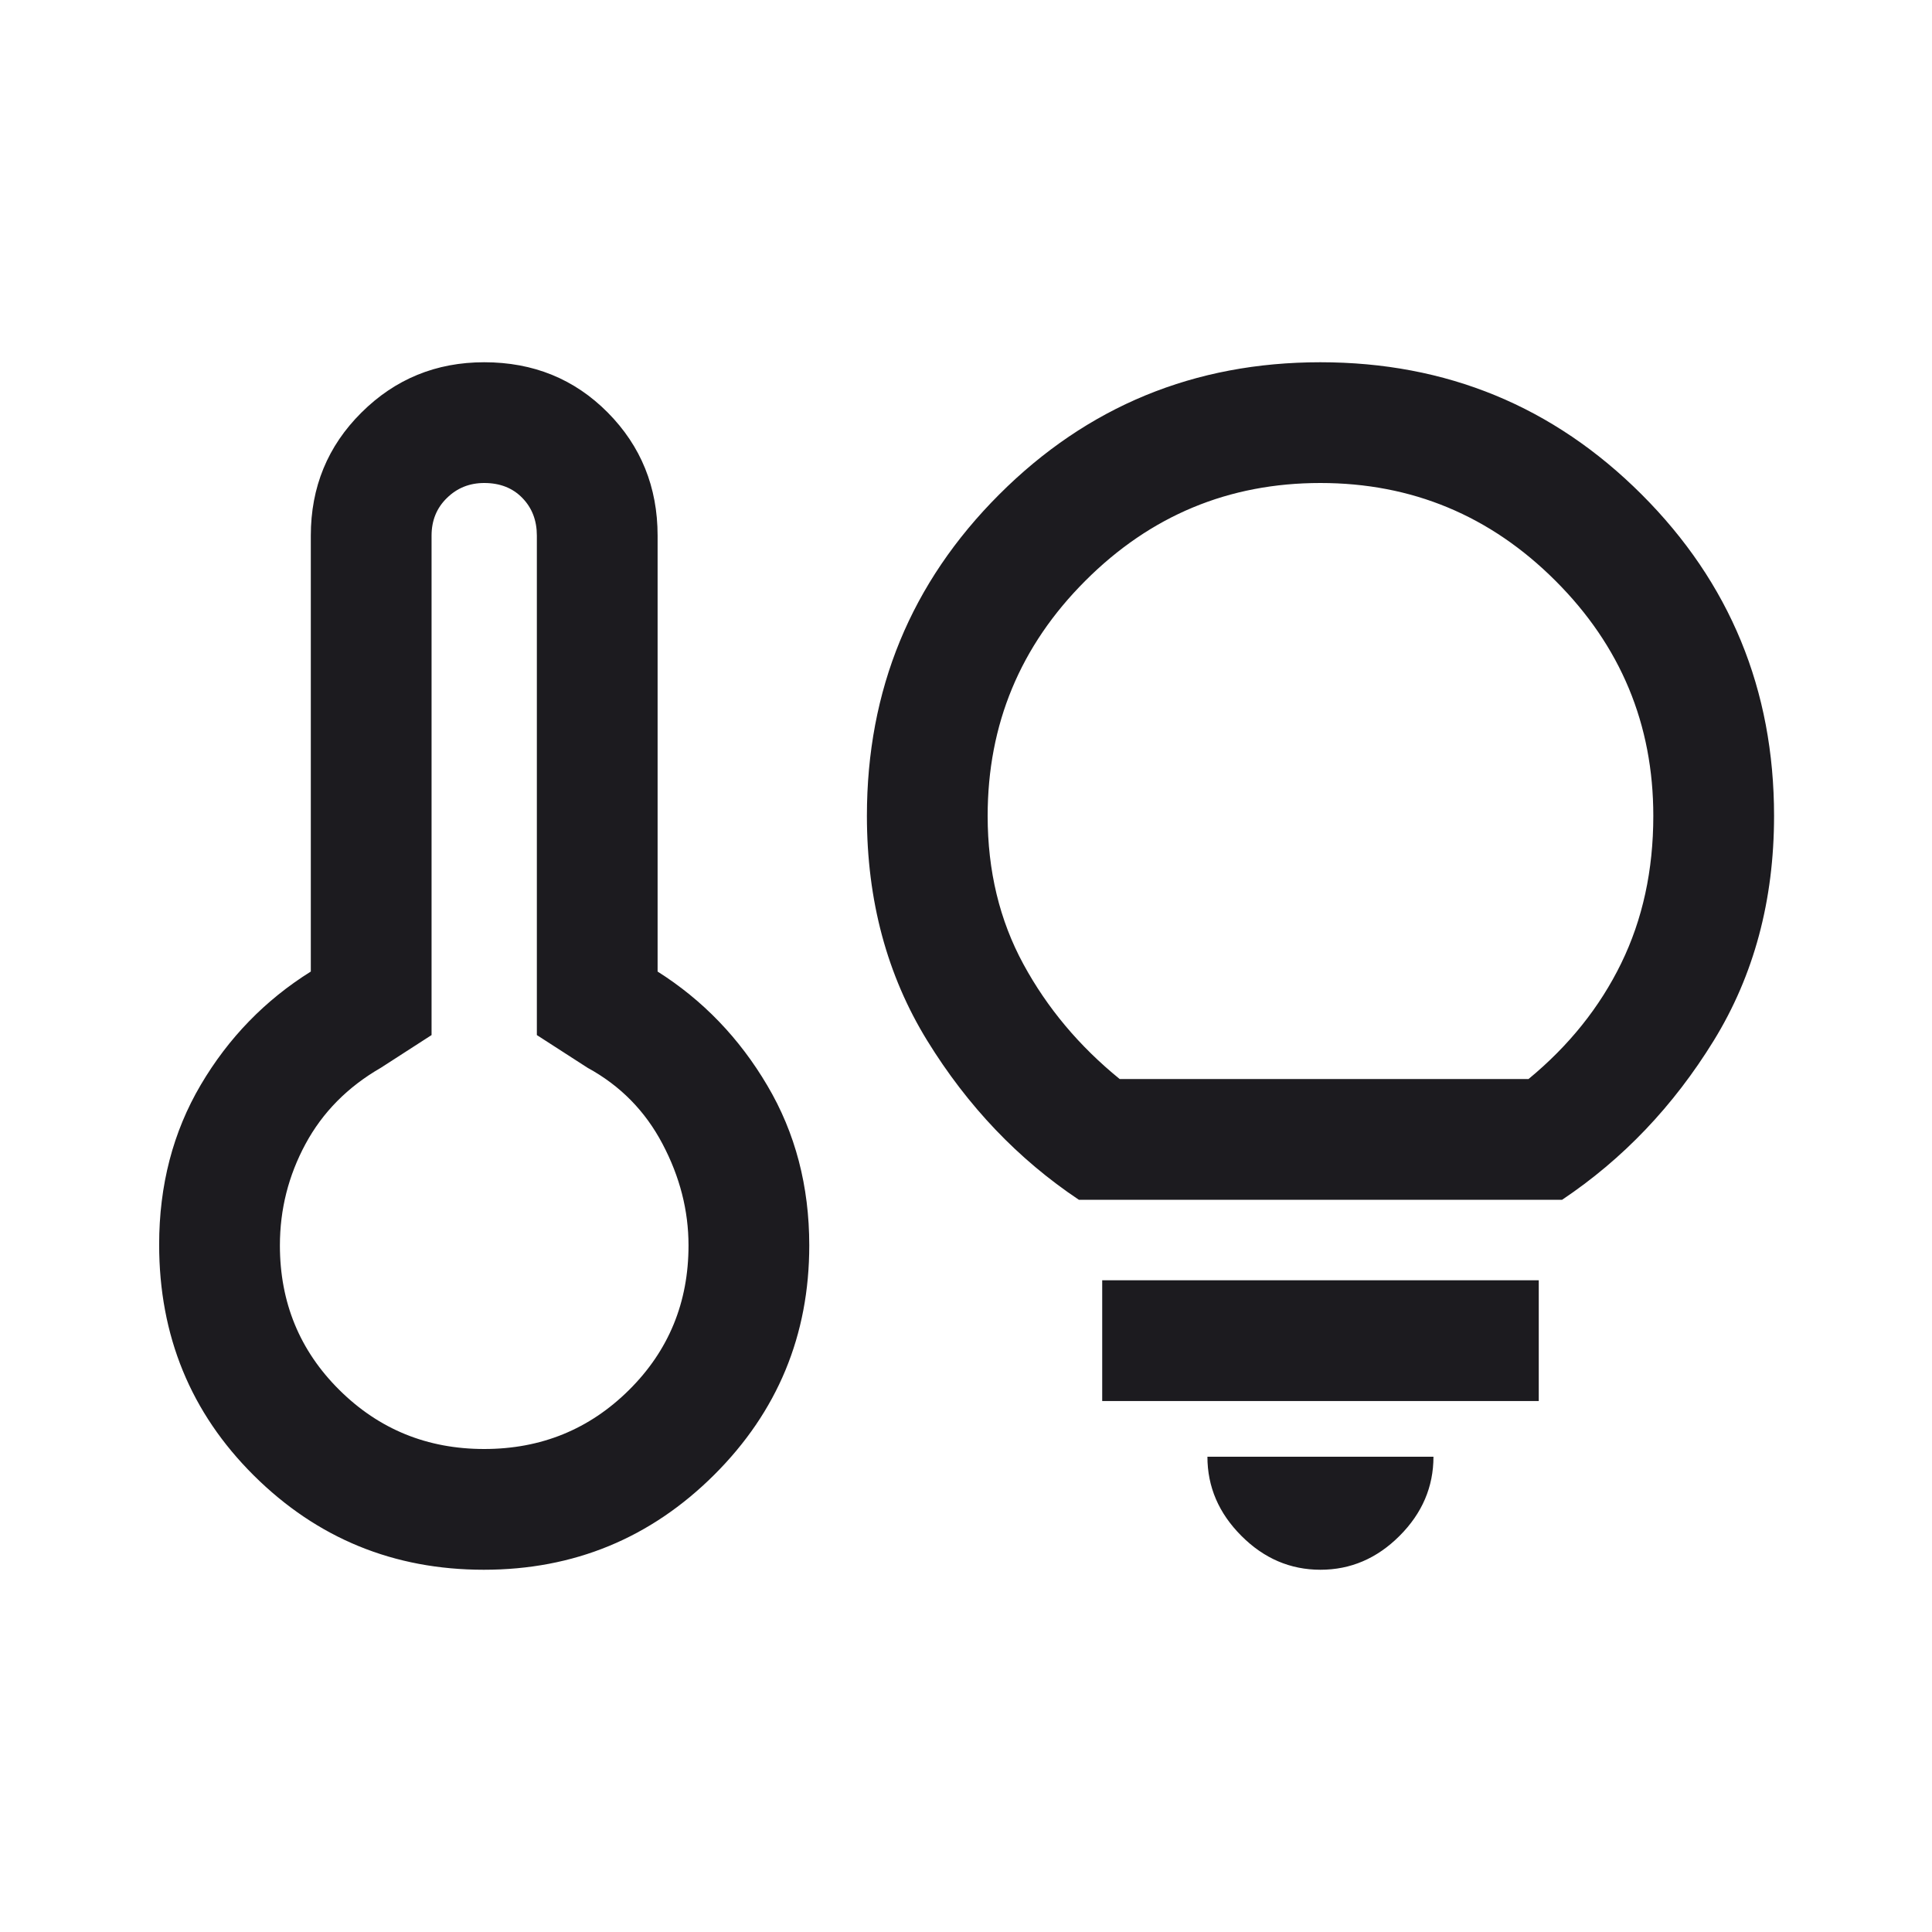
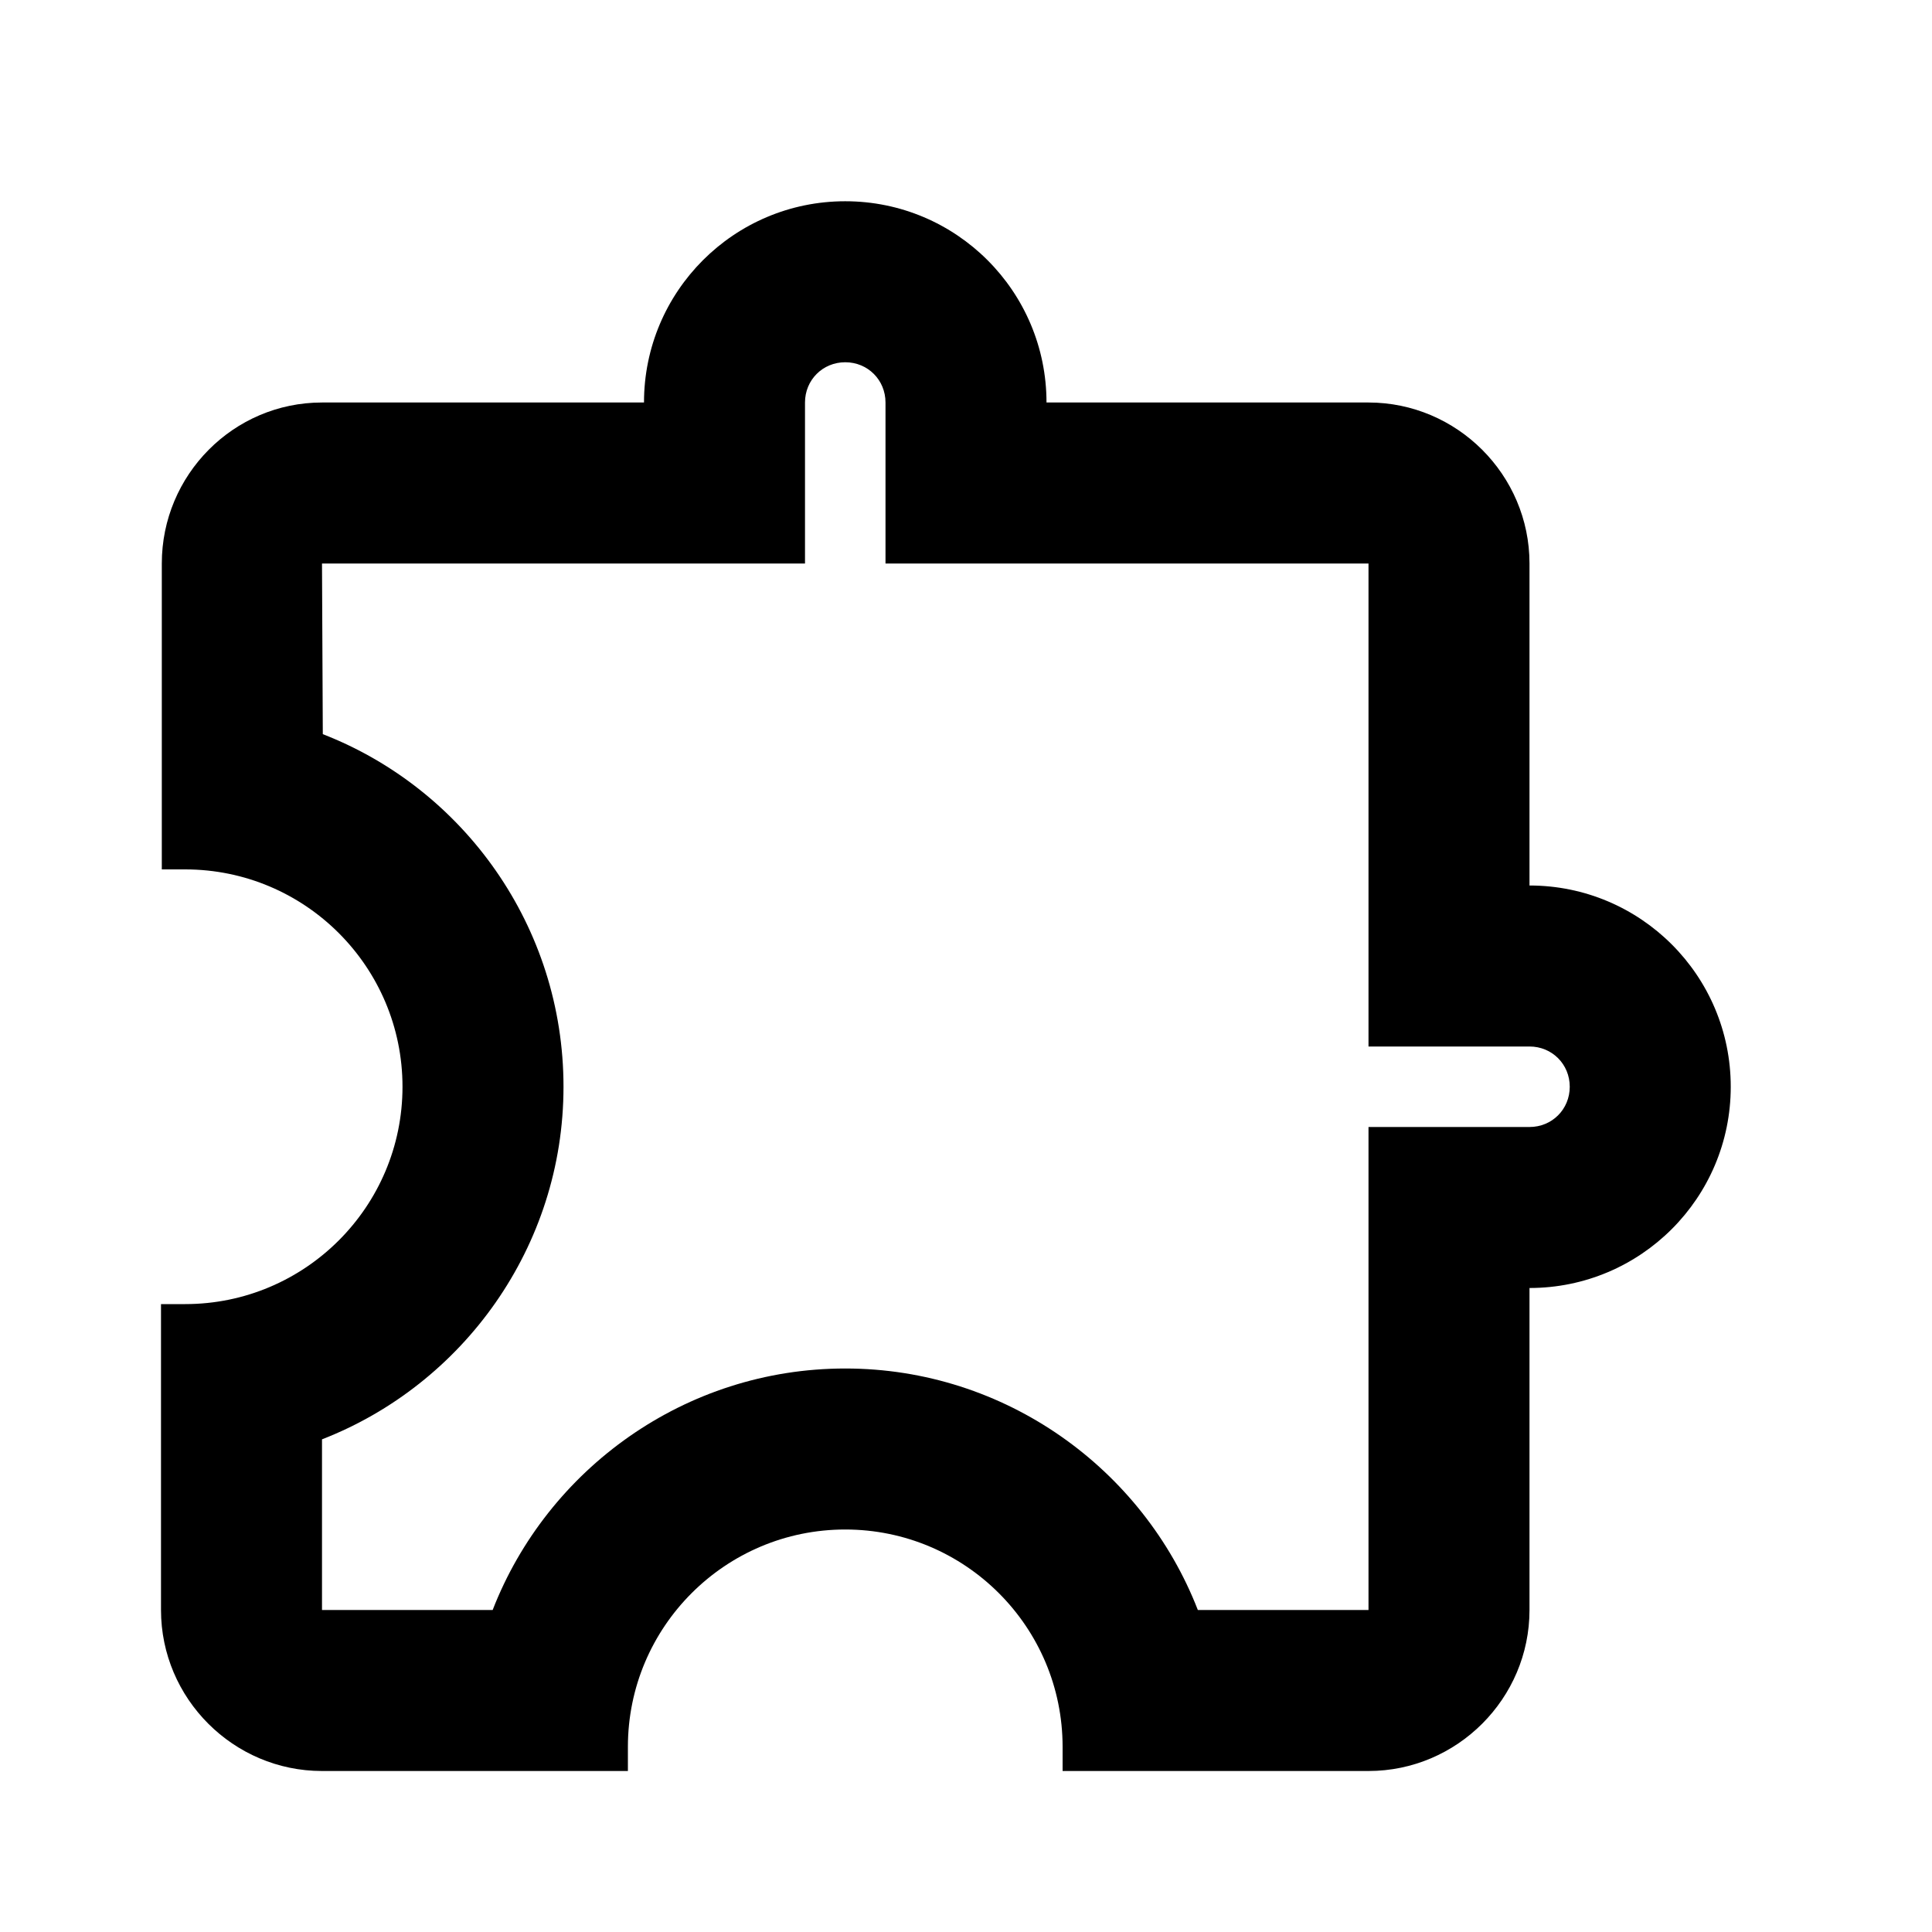
- <svg xmlns="http://www.w3.org/2000/svg" width="24" height="24" viewBox="0 0 24 24" fill="none">
-   <mask id="mask0_7739_30485" style="mask-type:alpha" maskUnits="userSpaceOnUse" x="0" y="0" width="24" height="24">
-     <rect width="24" height="24" fill="#D9D9D9" />
-   </mask>
-   <g mask="url(#mask0_7739_30485)">
-     <path d="M6.015 18C6.721 18 7.321 17.756 7.814 17.267C8.307 16.778 8.553 16.179 8.553 15.471C8.553 15.039 8.446 14.619 8.23 14.21C8.015 13.801 7.705 13.486 7.3 13.265L6.669 12.858V6.654C6.669 6.465 6.609 6.309 6.489 6.186C6.369 6.062 6.211 6 6.015 6C5.833 6 5.678 6.062 5.552 6.186C5.425 6.309 5.361 6.465 5.361 6.654V12.858L4.73 13.265C4.319 13.502 4.007 13.818 3.795 14.211C3.583 14.604 3.477 15.024 3.477 15.471C3.477 16.179 3.723 16.778 4.216 17.267C4.709 17.756 5.309 18 6.015 18ZM6.01 19.5C4.892 19.5 3.94 19.11 3.154 18.33C2.369 17.55 1.977 16.594 1.977 15.461C1.977 14.724 2.149 14.062 2.493 13.478C2.837 12.894 3.293 12.424 3.861 12.069V6.654C3.861 6.051 4.071 5.541 4.49 5.125C4.909 4.708 5.418 4.5 6.015 4.5C6.625 4.5 7.137 4.708 7.55 5.125C7.962 5.541 8.169 6.051 8.169 6.654V12.069C8.73 12.424 9.185 12.896 9.532 13.485C9.88 14.073 10.053 14.735 10.053 15.471C10.053 16.587 9.659 17.537 8.871 18.322C8.082 19.107 7.129 19.5 6.01 19.5ZM13.402 14.904C12.646 14.399 12.019 13.74 11.519 12.928C11.019 12.116 10.769 11.185 10.769 10.135C10.769 8.569 11.316 7.239 12.412 6.143C13.507 5.048 14.837 4.5 16.402 4.5C17.967 4.5 19.298 5.048 20.394 6.143C21.49 7.239 22.038 8.569 22.038 10.135C22.038 11.185 21.788 12.116 21.288 12.928C20.788 13.74 20.16 14.399 19.405 14.904H13.402ZM13.909 13.404H18.988C19.489 12.991 19.873 12.512 20.139 11.967C20.405 11.422 20.538 10.812 20.538 10.135C20.538 8.998 20.133 8.024 19.323 7.215C18.513 6.405 17.539 6 16.402 6C15.264 6 14.291 6.405 13.482 7.215C12.673 8.024 12.269 8.998 12.269 10.135C12.269 10.818 12.417 11.432 12.713 11.977C13.009 12.522 13.408 12.997 13.909 13.404ZM16.403 19.5C16.029 19.5 15.701 19.36 15.421 19.079C15.14 18.798 14.999 18.47 14.999 18.096H17.807C17.807 18.47 17.667 18.798 17.386 19.079C17.105 19.36 16.778 19.5 16.403 19.5ZM13.692 17.404V15.904H19.115V17.404H13.692Z" fill="#1C1B1F" />
-   </g>
+ <svg xmlns="http://www.w3.org/2000/svg" width="24" height="24" viewBox="0 0 24 24">
+   <path d="M10.5 4.5c.28 0 .5.22.5.5v2h6v6h2c.28 0 .5.22.5.5s-.22.5-.5.5h-2v6h-2.12c-.68-1.75-2.39-3-4.38-3s-3.7 1.25-4.38 3H4v-2.12c1.75-.68 3-2.39 3-4.38 0-1.99-1.24-3.7-2.99-4.38L4 7h6V5c0-.28.22-.5.5-.5m0-2A2.5 2.5 0 0 0 8 5H4c-1.1 0-1.99.9-1.99 2v3.8h.29c1.49 0 2.7 1.21 2.7 2.7s-1.21 2.7-2.7 2.7H2V20c0 1.1.9 2 2 2h3.8v-.3c0-1.49 1.21-2.7 2.7-2.7s2.7 1.21 2.7 2.7v.3H17c1.1 0 2-.9 2-2v-4a2.5 2.5 0 0 0 0-5V7c0-1.1-.9-2-2-2h-4a2.5 2.5 0 0 0-2.5-2.5z" />
</svg>
